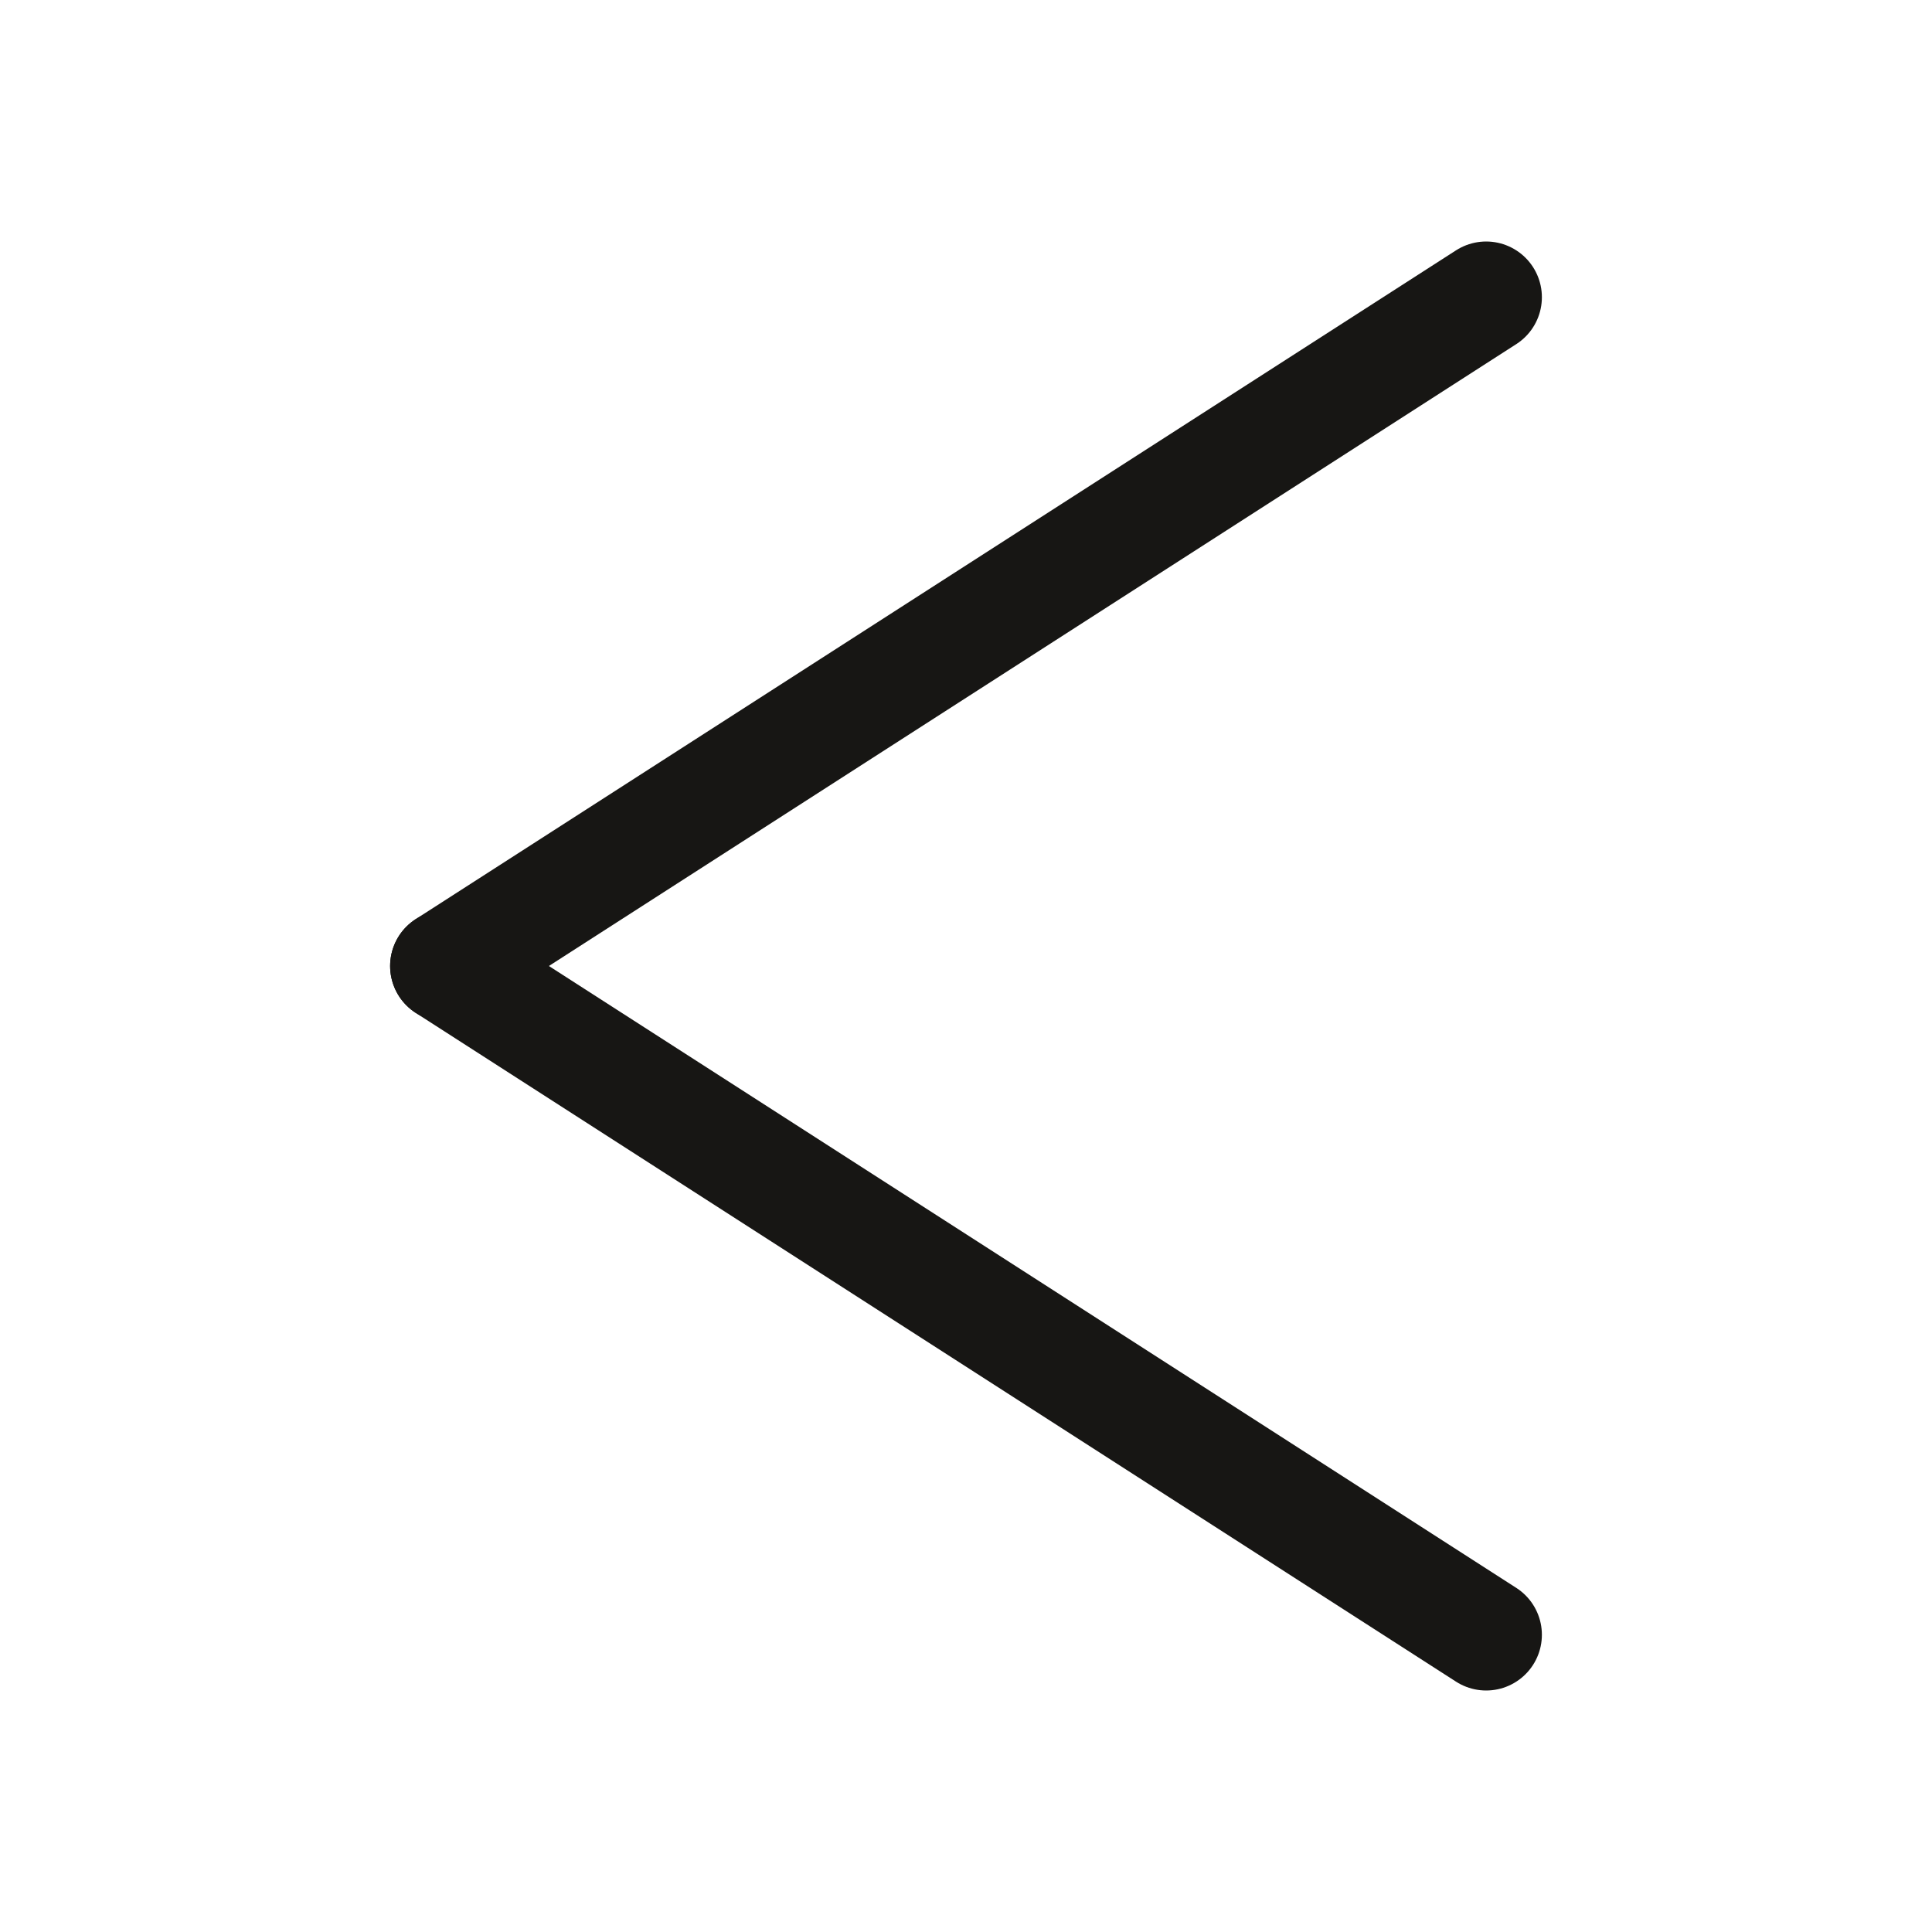
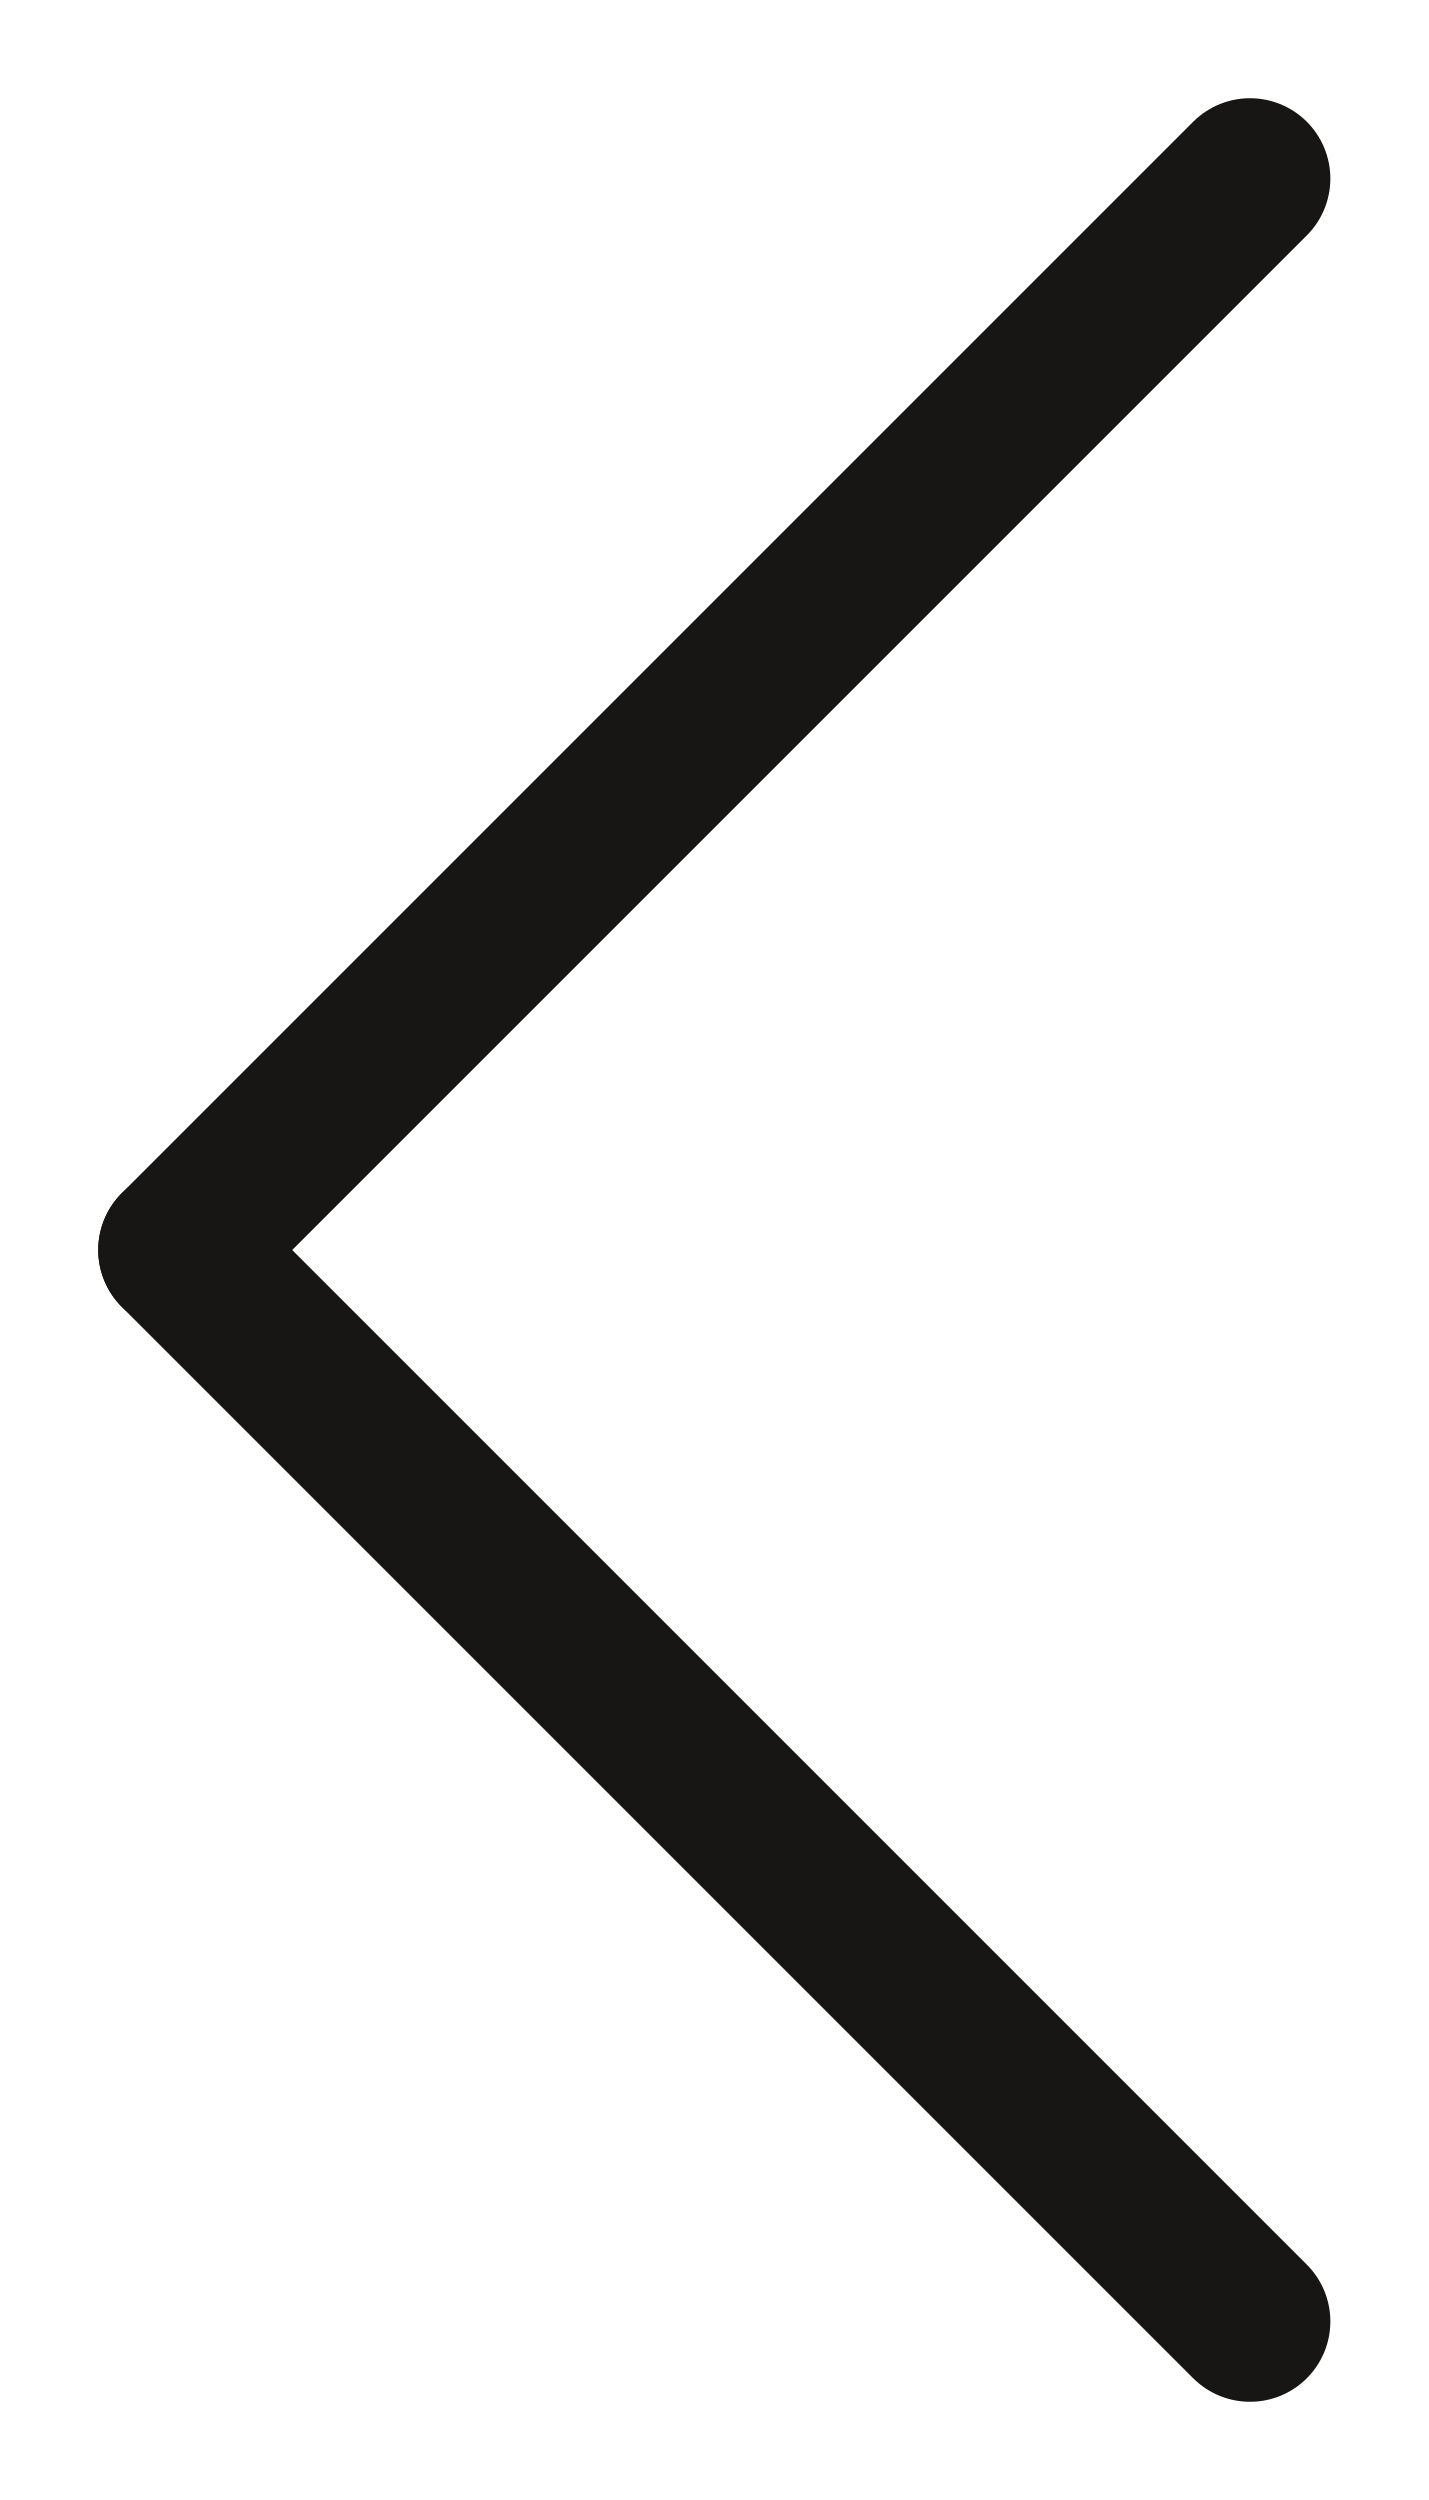
- <svg xmlns="http://www.w3.org/2000/svg" width="26" height="26" viewBox="0 0 26 26" fill="none">
-   <path d="M6 13L20 22" stroke="#171614" stroke-width="1.5" stroke-linecap="round" />
-   <path d="M6 13L20 4" stroke="#171614" stroke-width="1.5" stroke-linecap="round" stroke-linejoin="round" />
+ <svg xmlns="http://www.w3.org/2000/svg" width="8" height="14" viewBox="0 0 8 14" fill="none">
+   <path d="M1 7L7 13" stroke="#171614" stroke-width="0.9" stroke-linecap="round" />
+   <path d="M1 7L7 1" stroke="#171614" stroke-width="0.9" stroke-linecap="round" stroke-linejoin="round" />
</svg>
